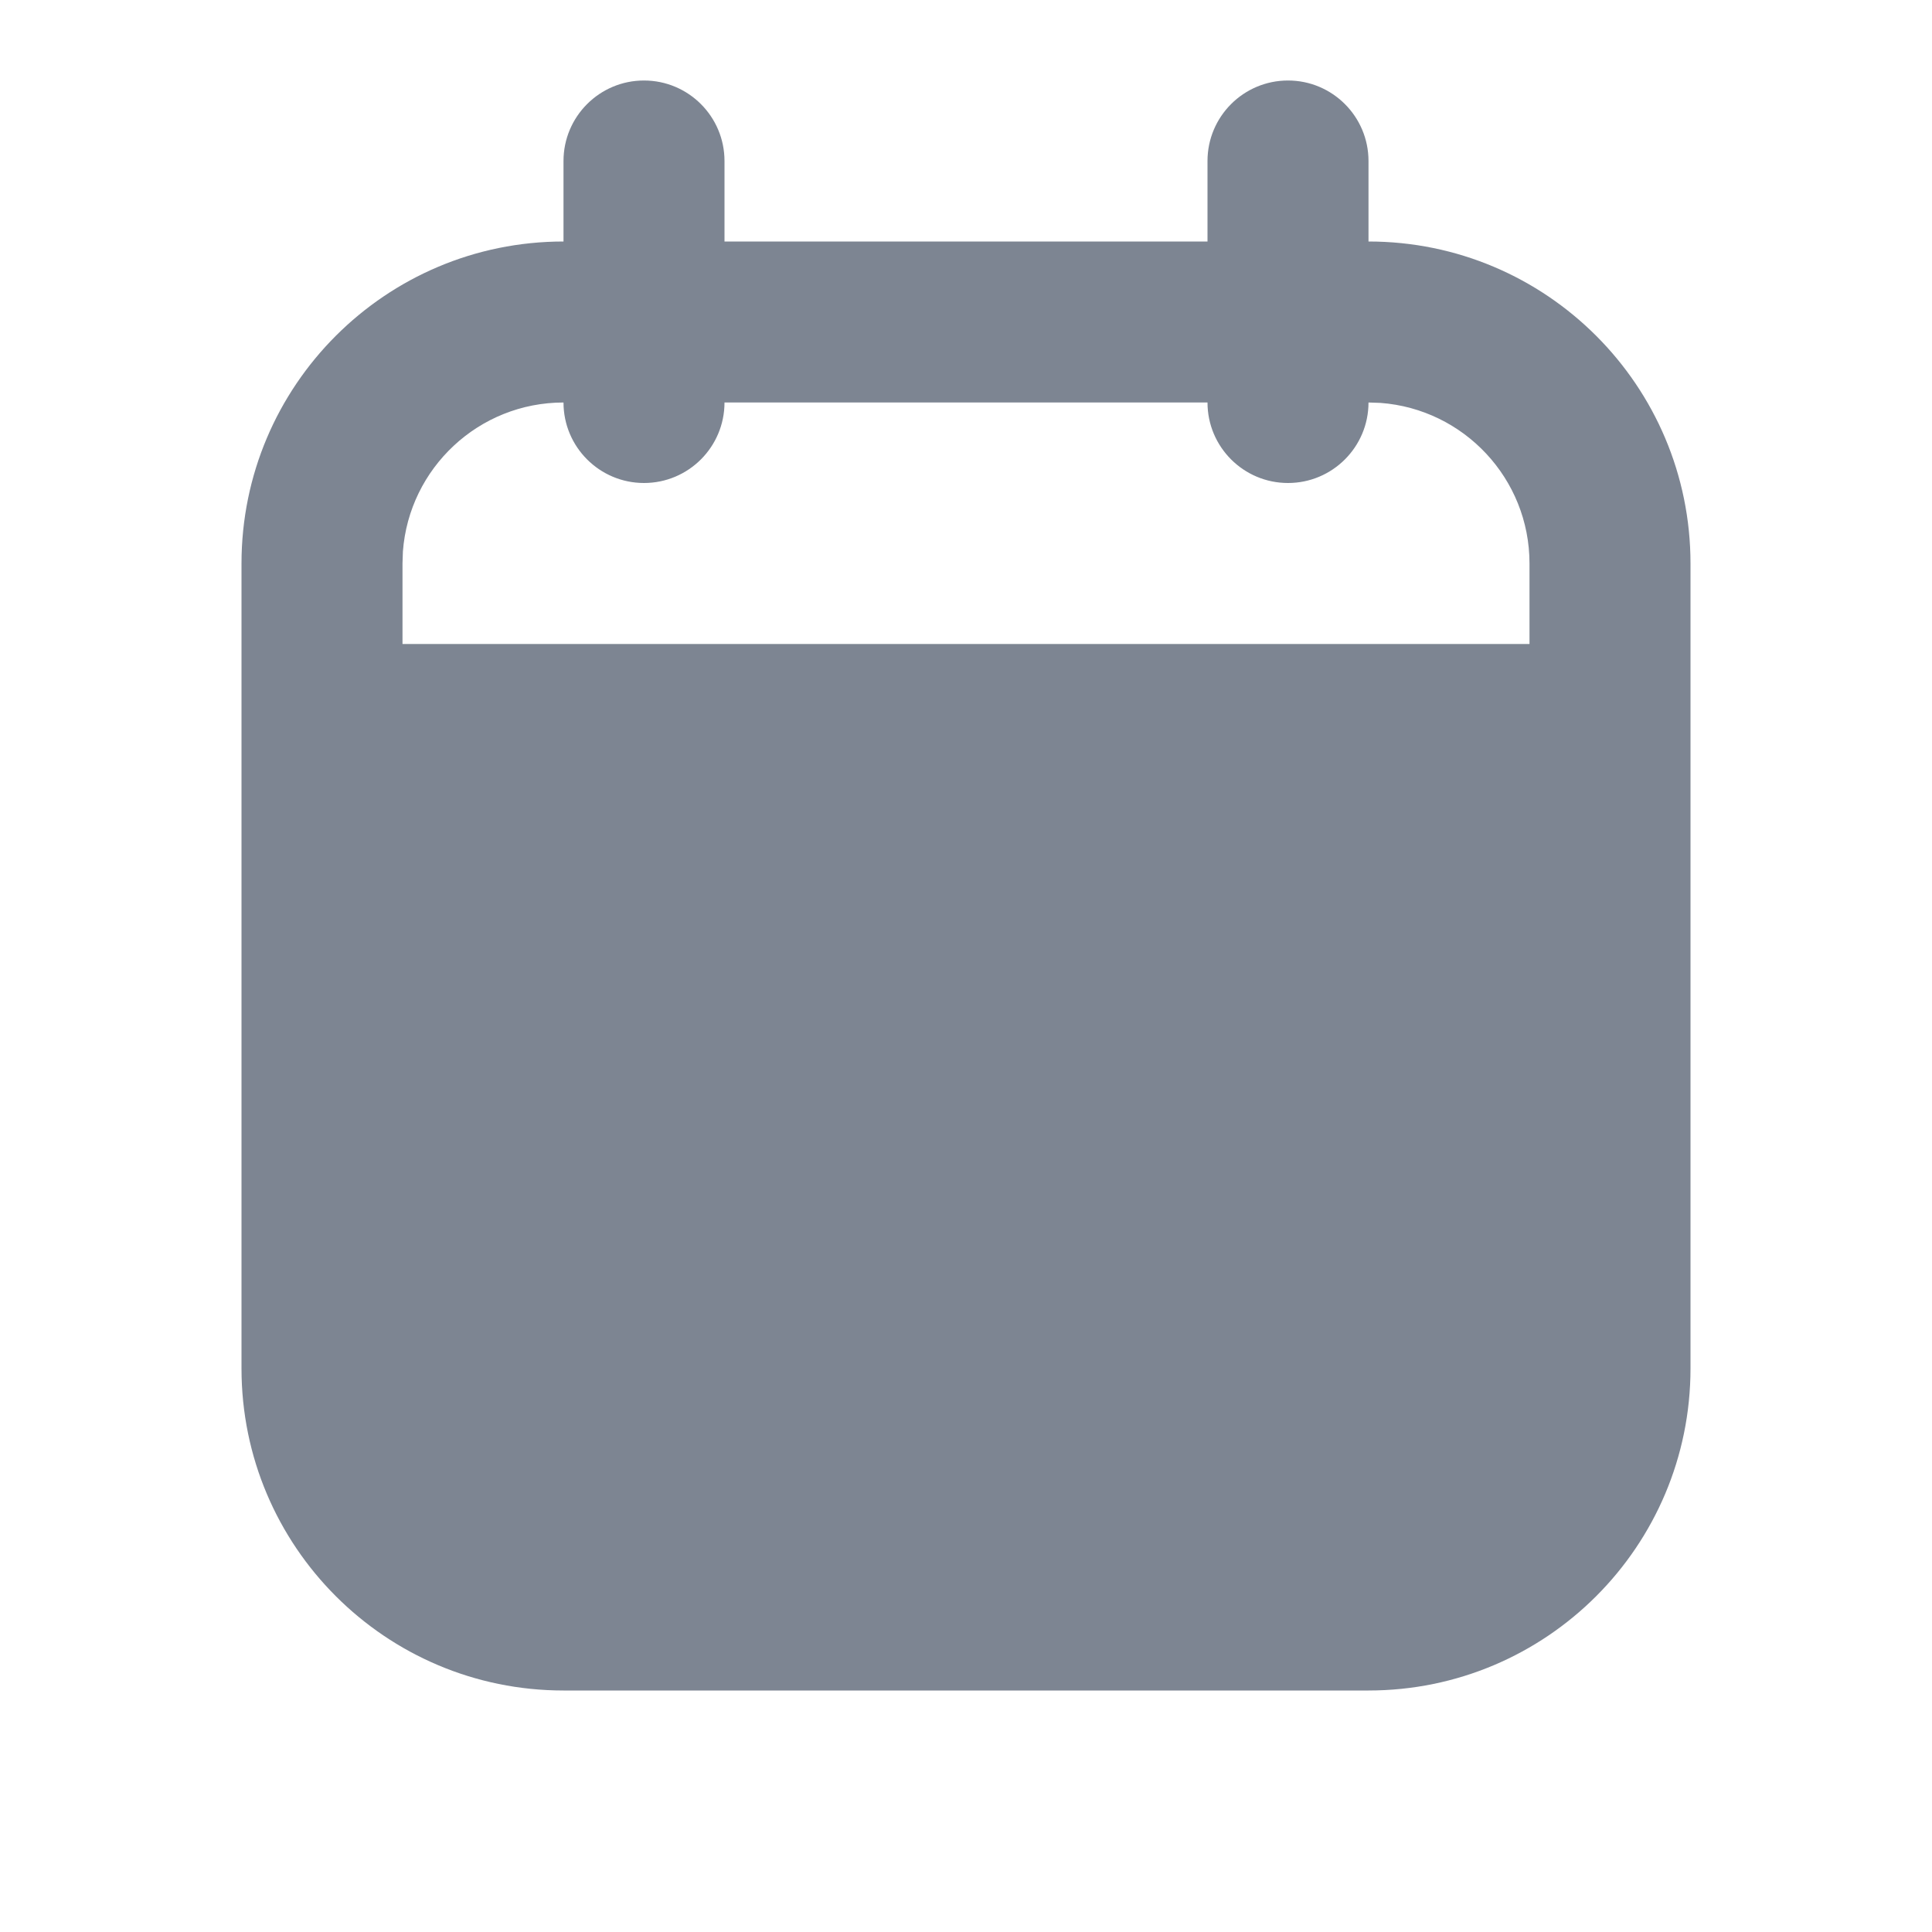
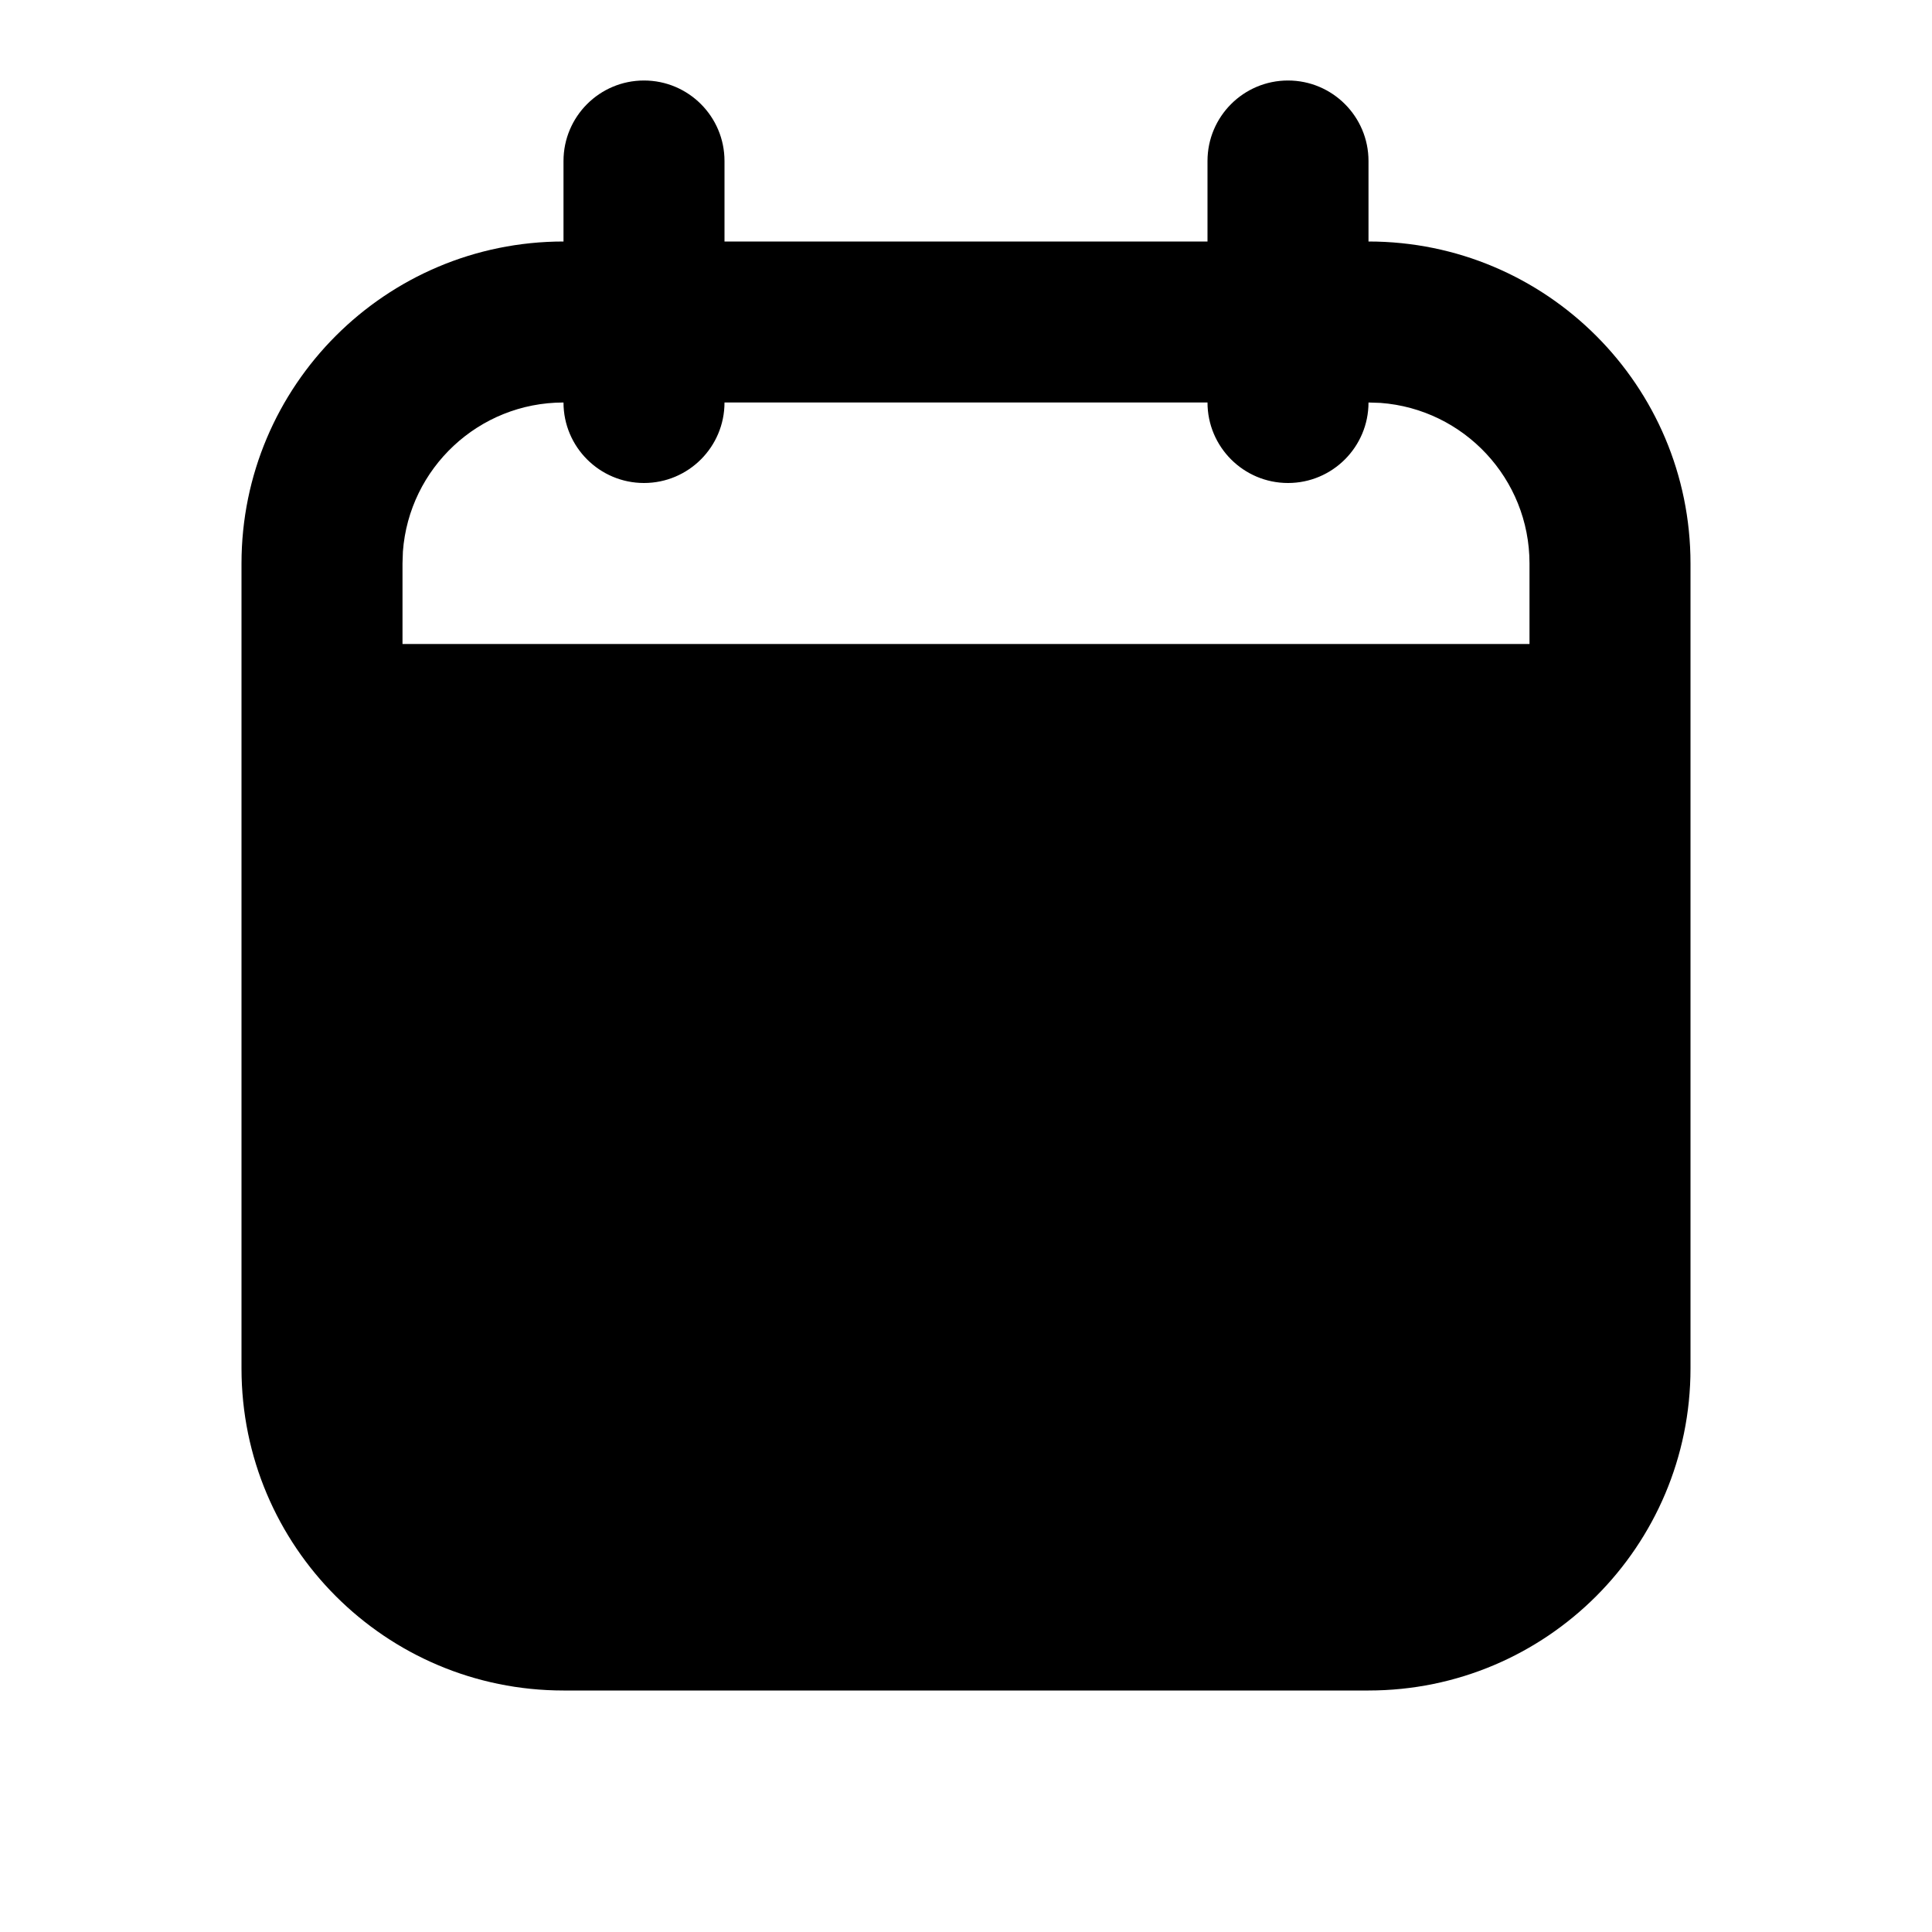
- <svg xmlns="http://www.w3.org/2000/svg" width="24" height="24" viewBox="0 0 24 24" fill="none">
-   <path fill-rule="evenodd" clip-rule="evenodd" d="M7 2C7 1.448 7.448 1 8 1C8.552 1 9 1.448 9 2V3H15V2C15 1.448 15.448 1 16 1C16.552 1 17 1.448 17 2V3C19.209 3 21 4.791 21 7V17C21 19.209 19.209 21 17 21H7C4.791 21 3 19.209 3 17V7C3 4.791 4.791 3 7 3V2ZM15 5C15 5.552 15.448 6 16 6C16.552 6 17 5.552 17 5L17.149 5.005C18.184 5.082 19 5.946 19 7V8H5V7L5.005 6.851C5.082 5.816 5.946 5 7 5C7 5.552 7.448 6 8 6C8.552 6 9 5.552 9 5H15Z" fill="#7D8592" />
+ <svg xmlns="http://www.w3.org/2000/svg" width="24" height="24" viewBox="0 0 24 24">
+   <path fill-rule="evenodd" clip-rule="evenodd" d="M7 2C7 1.448 7.448 1 8 1C8.552 1 9 1.448 9 2V3H15V2C15 1.448 15.448 1 16 1C16.552 1 17 1.448 17 2V3C19.209 3 21 4.791 21 7V17C21 19.209 19.209 21 17 21H7C4.791 21 3 19.209 3 17V7C3 4.791 4.791 3 7 3V2ZM15 5C15 5.552 15.448 6 16 6C16.552 6 17 5.552 17 5L17.149 5.005C18.184 5.082 19 5.946 19 7V8H5V7L5.005 6.851C5.082 5.816 5.946 5 7 5C7 5.552 7.448 6 8 6C8.552 6 9 5.552 9 5H15Z" />
</svg>
